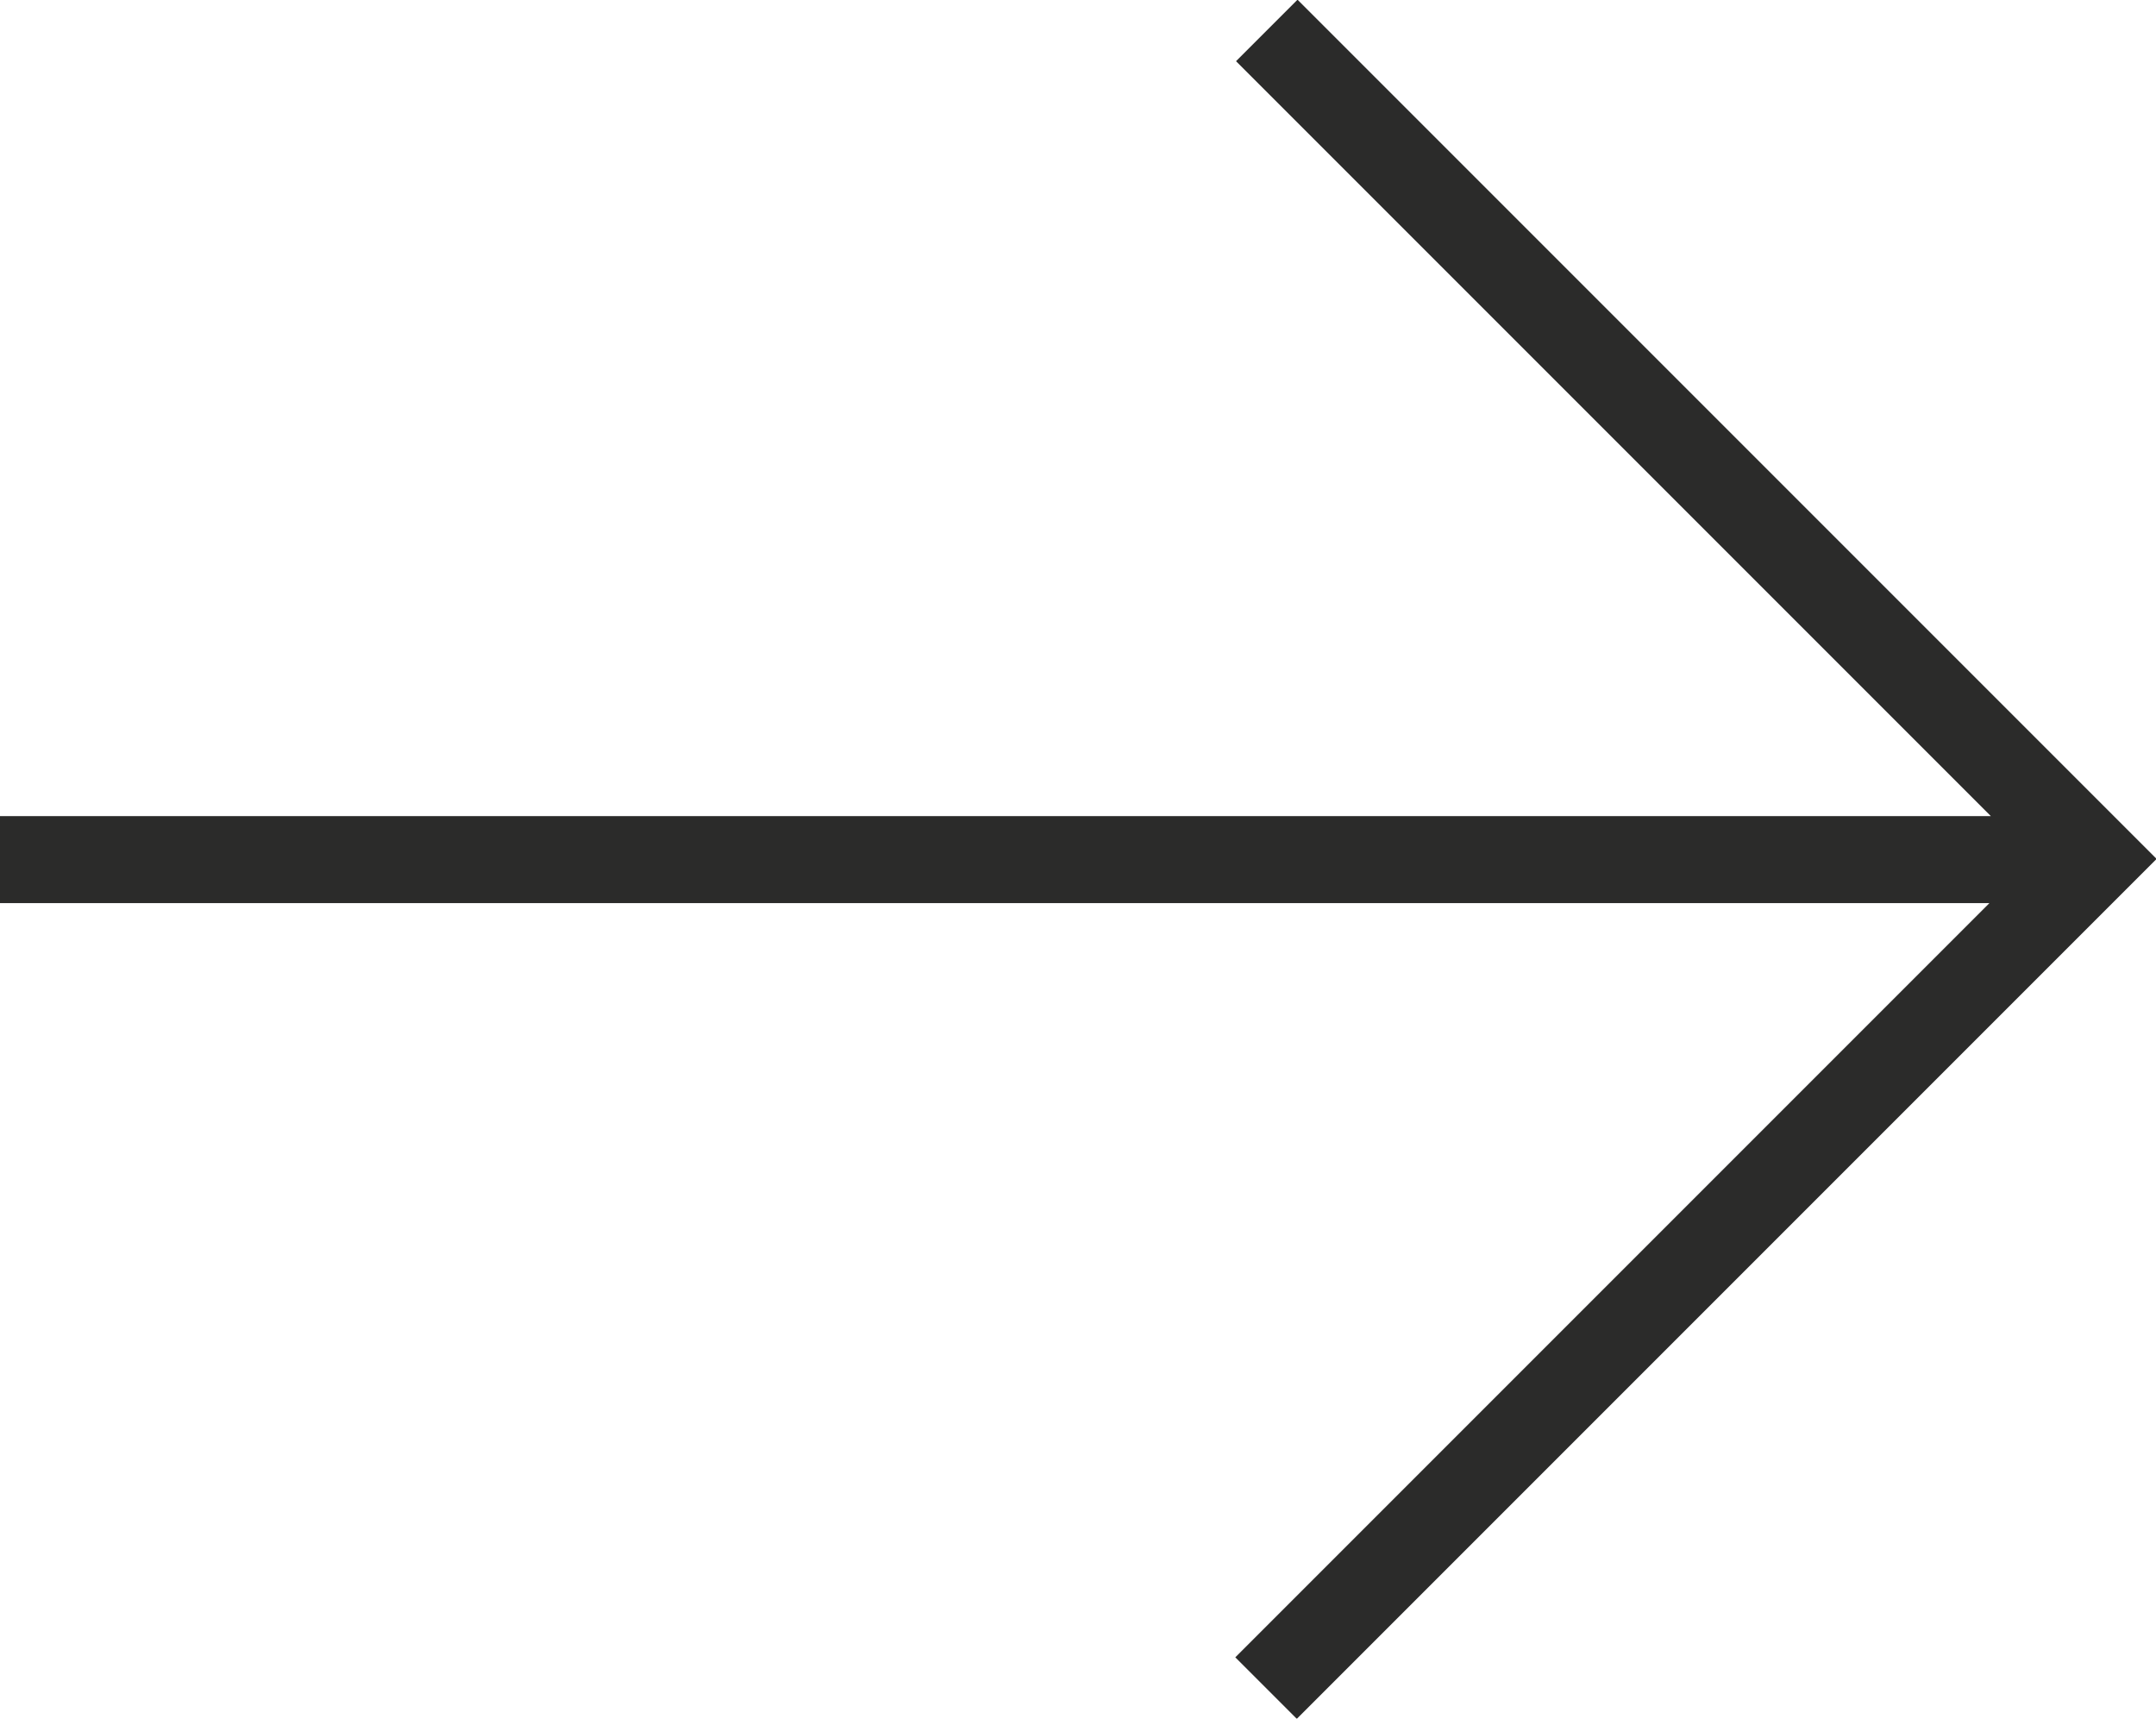
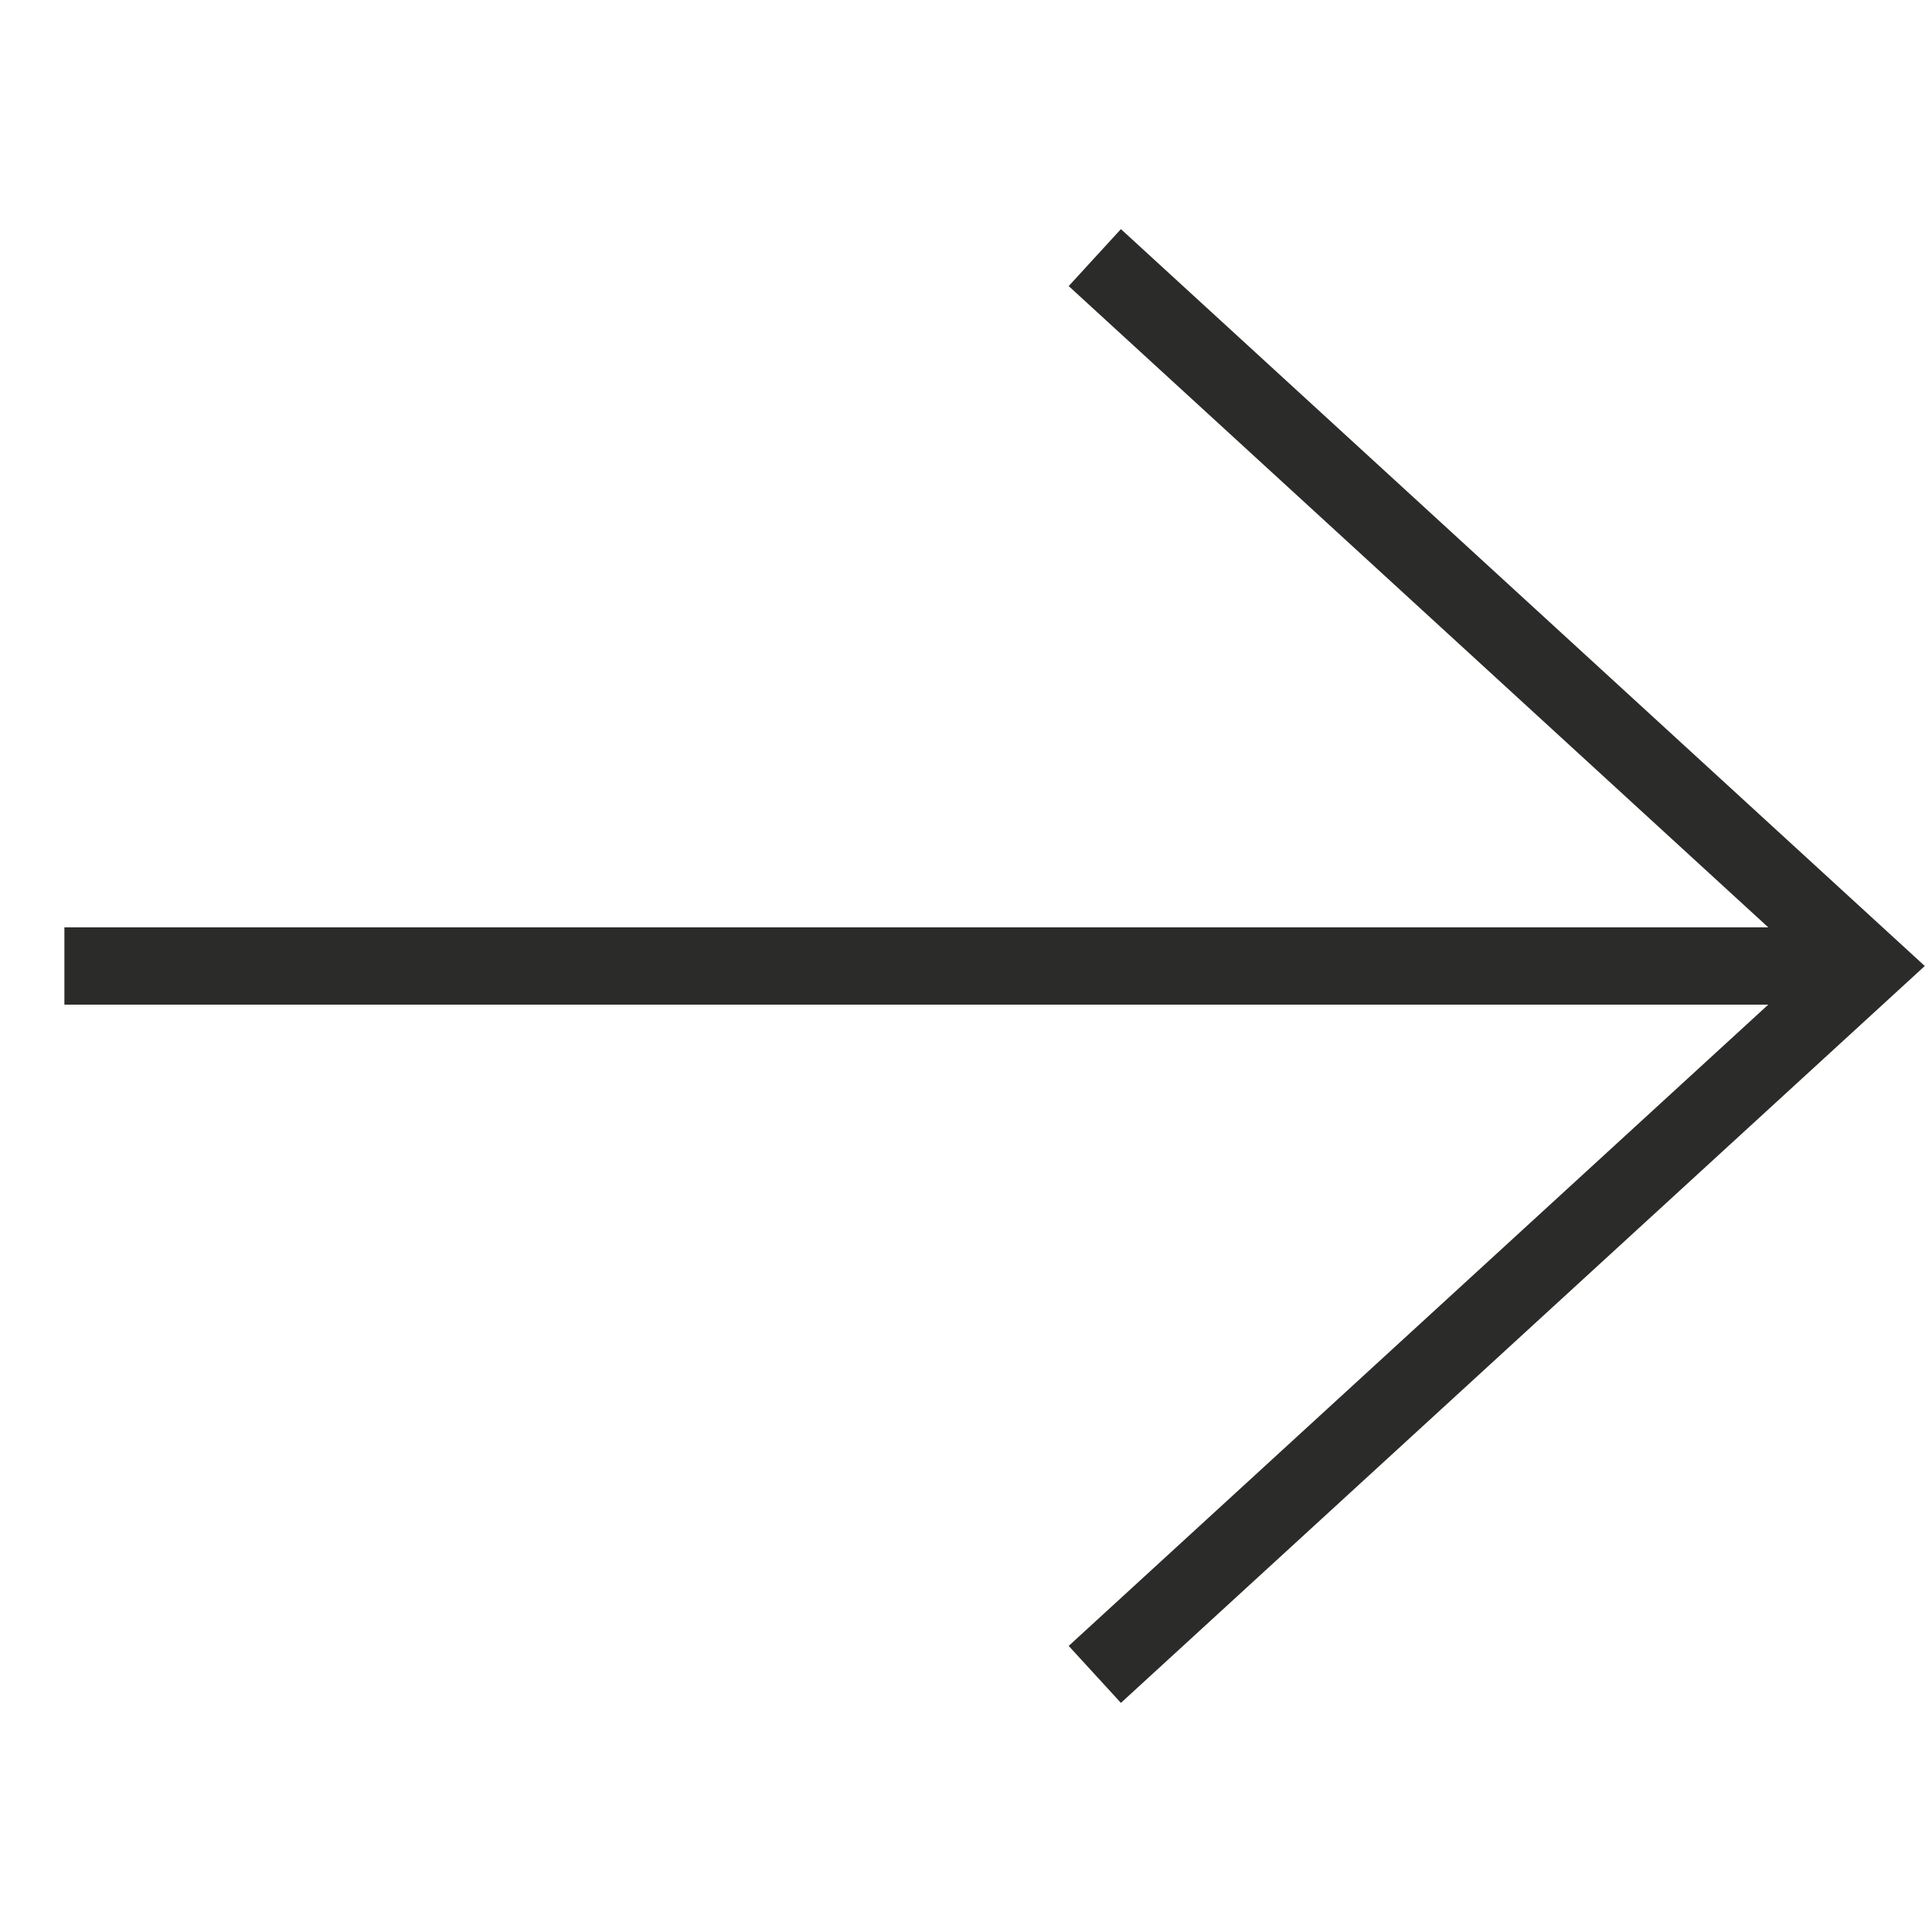
- <svg xmlns="http://www.w3.org/2000/svg" viewBox="0 0 29.75 23.71">
-   <defs>
-     <clipPath id="a">
-       <path d="M0 0h29.75v23.71H0z" />
-     </clipPath>
-   </defs>
-   <g fill="none" stroke="#2b2b2a" stroke-width="1.2" clip-path="url(#a)">
-     <path d="m17.48.42 11.43 11.43-11.44 11.44M28.8 11.86H0" />
+ <svg xmlns="http://www.w3.org/2000/svg" viewBox="0 0 30 30">
+   <g fill="none" stroke="#2b2b2a" stroke-width="1.2">
+     <polyline points="17 4 29 15 17 26" />
+     <line x1="29" y1="15" x2="1" y2="15" />
  </g>
</svg>
